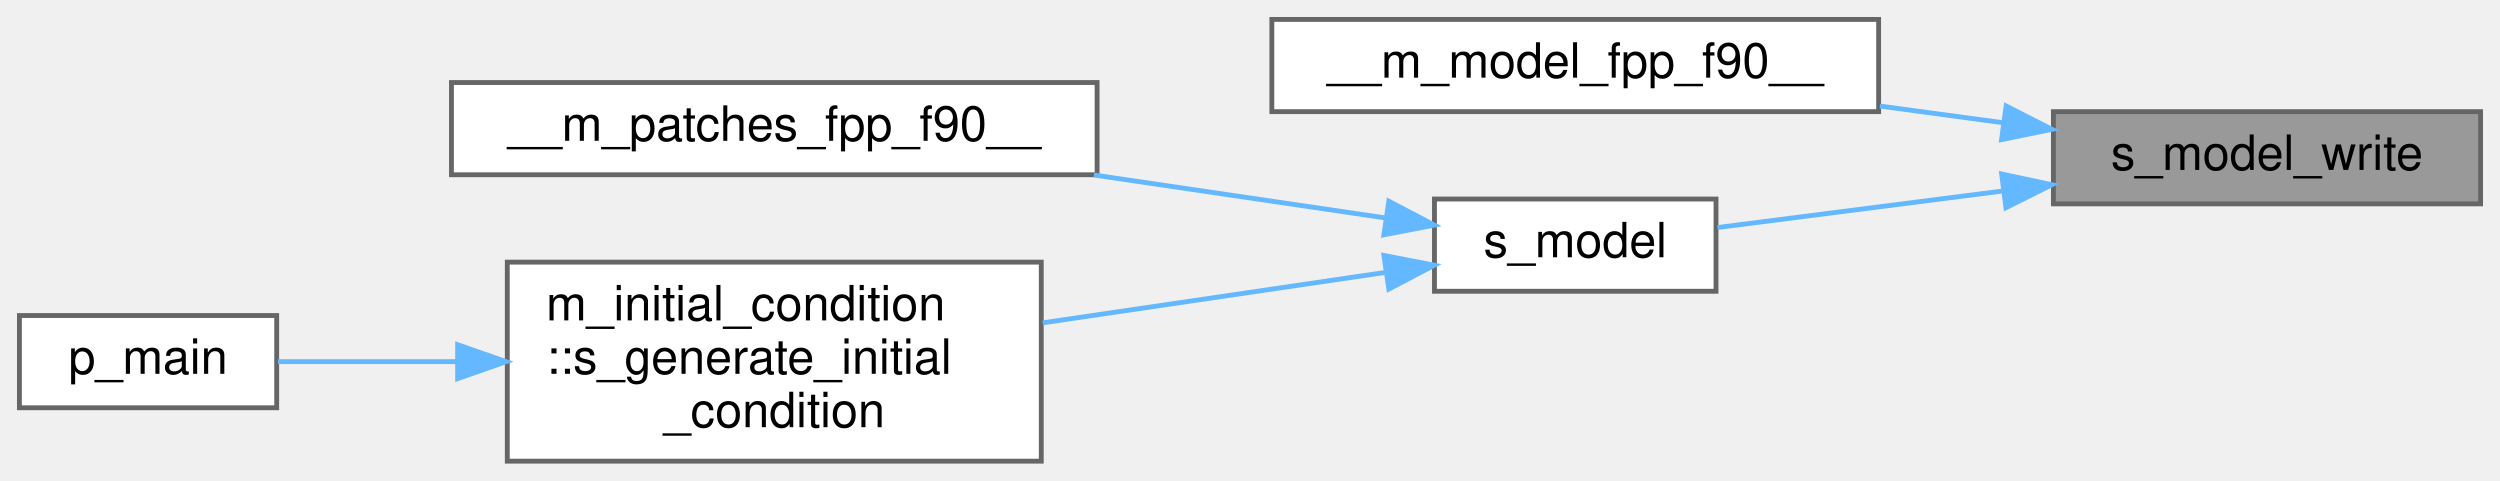
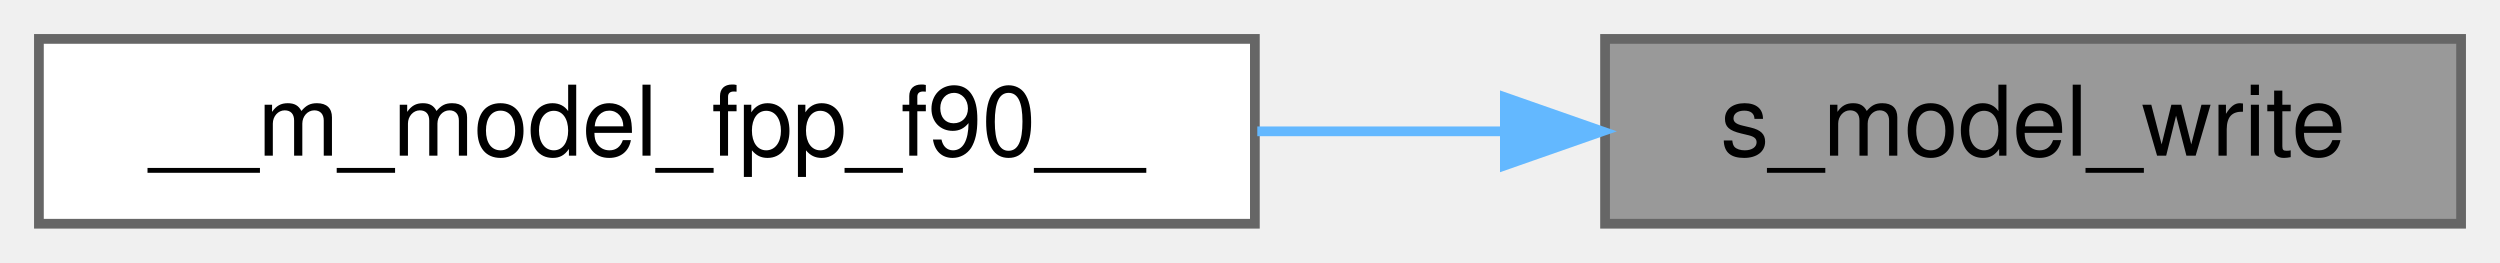
- <svg xmlns="http://www.w3.org/2000/svg" xmlns:xlink="http://www.w3.org/1999/xlink" width="515pt" height="99pt" viewBox="0.00 0.00 515.00 99.00">
-   <g id="graph0" class="graph" transform="scale(1 1) rotate(0) translate(4 95)">
+ <svg xmlns="http://www.w3.org/2000/svg" xmlns:xlink="http://www.w3.org/1999/xlink" width="257pt" height="27pt" viewBox="0.00 0.00 257.00 27.00">
+   <g id="graph0" class="graph" transform="scale(1 1) rotate(0) translate(4 23)">
    <g id="Node000001" class="node">
      <g id="a_Node000001">
        <a xlink:title="This procedure writes a binary STL file.">
-           <polygon fill="#999999" stroke="#666666" points="507,-72 419,-72 419,-53 507,-53 507,-72" />
-           <text text-anchor="middle" x="463" y="-60" font-family="Helvetica,sans-Serif" font-size="10.00">s_model_write</text>
+           <polygon fill="#999999" stroke="#666666" points="249,-19 161,-19 161,0 249,0 249,-19" />
+           <text text-anchor="middle" x="205" y="-7" font-family="Helvetica,sans-Serif" font-size="10.00">s_model_write</text>
        </a>
      </g>
    </g>
    <g id="Node000002" class="node">
      <g id="a_Node000002">
        <a xlink:href="m__model_8fpp_8f90.html#aec55944fb8c1ba7a734931f79a5a7686" target="_top" xlink:title=" ">
-           <polygon fill="white" stroke="#666666" points="383,-91 258,-91 258,-72 383,-72 383,-91" />
-           <text text-anchor="middle" x="320.5" y="-79" font-family="Helvetica,sans-Serif" font-size="10.00">__m_model_fpp_f90__</text>
+           <polygon fill="white" stroke="#666666" points="125,-19 0,-19 0,0 125,0 125,-19" />
+           <text text-anchor="middle" x="62.5" y="-7" font-family="Helvetica,sans-Serif" font-size="10.00">__m_model_fpp_f90__</text>
        </a>
      </g>
    </g>
    <g id="edge1_Node000001_Node000002" class="edge">
      <g id="a_edge1_Node000001_Node000002">
        <a xlink:title=" ">
-           <path fill="none" stroke="#63b8ff" d="M408.74,-69.7C400.42,-70.83 391.75,-72 383.25,-73.15" />
-           <polygon fill="#63b8ff" stroke="#63b8ff" points="409.26,-73.16 418.7,-68.36 408.32,-66.23 409.26,-73.16" />
-         </a>
-       </g>
-     </g>
-     <g id="Node000003" class="node">
-       <g id="a_Node000003">
-         <a xlink:href="m__patches_8fpp_8f90.html#ac7f748ab1e64c62eff219301807ba04e" target="_top" xlink:title="The STL patch is a 2/3D geometry that is imported from an STL file.">
-           <polygon fill="white" stroke="#666666" points="349.5,-54 291.5,-54 291.5,-35 349.5,-35 349.5,-54" />
-           <text text-anchor="middle" x="320.5" y="-42" font-family="Helvetica,sans-Serif" font-size="10.00">s_model</text>
-         </a>
-       </g>
-     </g>
-     <g id="edge2_Node000001_Node000003" class="edge">
-       <g id="a_edge2_Node000001_Node000003">
-         <a xlink:title=" ">
-           <path fill="none" stroke="#63b8ff" d="M408.74,-55.68C388.7,-53.11 366.7,-50.29 349.8,-48.13" />
-           <polygon fill="#63b8ff" stroke="#63b8ff" points="408.34,-59.15 418.7,-56.95 409.22,-52.21 408.34,-59.15" />
-         </a>
-       </g>
-     </g>
-     <g id="Node000004" class="node">
-       <g id="a_Node000004">
-         <a xlink:href="m__patches_8fpp_8f90.html#a4a44c39189d79ff9c01b6372bf3dd856" target="_top" xlink:title=" ">
-           <polygon fill="white" stroke="#666666" points="222,-78 89,-78 89,-59 222,-59 222,-78" />
-           <text text-anchor="middle" x="155.5" y="-66" font-family="Helvetica,sans-Serif" font-size="10.00">__m_patches_fpp_f90__</text>
-         </a>
-       </g>
-     </g>
-     <g id="edge3_Node000003_Node000004" class="edge">
-       <g id="a_edge3_Node000003_Node000004">
-         <a xlink:title=" ">
-           <path fill="none" stroke="#63b8ff" d="M281.44,-50.1C263.56,-52.74 241.72,-55.95 221.34,-58.95" />
-           <polygon fill="#63b8ff" stroke="#63b8ff" points="282.1,-53.55 291.48,-48.63 281.08,-46.62 282.1,-53.55" />
-         </a>
-       </g>
-     </g>
-     <g id="Node000005" class="node">
-       <g id="a_Node000005">
-         <a xlink:href="namespacem__initial__condition.html#aa74a70029e3ec0fd3225b369e7c5443e" target="_top" xlink:title="This subroutine peruses the patches and depending on the type of geometry associated with a particula...">
-           <polygon fill="white" stroke="#666666" points="210.5,-41 100.5,-41 100.5,0 210.5,0 210.5,-41" />
-           <text text-anchor="start" x="108.5" y="-29" font-family="Helvetica,sans-Serif" font-size="10.00">m_initial_condition</text>
-           <text text-anchor="start" x="108.5" y="-18" font-family="Helvetica,sans-Serif" font-size="10.00">::s_generate_initial</text>
-           <text text-anchor="middle" x="155.5" y="-7" font-family="Helvetica,sans-Serif" font-size="10.00">_condition</text>
-         </a>
-       </g>
-     </g>
-     <g id="edge4_Node000003_Node000005" class="edge">
-       <g id="a_edge4_Node000003_Node000005">
-         <a xlink:title=" ">
-           <path fill="none" stroke="#63b8ff" d="M281.34,-38.88C260.34,-35.79 233.93,-31.9 210.81,-28.5" />
-           <polygon fill="#63b8ff" stroke="#63b8ff" points="281.08,-42.38 291.48,-40.37 282.1,-35.45 281.08,-42.38" />
-         </a>
-       </g>
-     </g>
-     <g id="Node000006" class="node">
-       <g id="a_Node000006">
-         <a xlink:href="p__main_8f90.html#aeec10ee8e2940c953967da3e374e1579" target="_top" xlink:title="This program takes care of setting up the initial condition and grid data for the multicomponent flow...">
-           <polygon fill="white" stroke="#666666" points="53,-30 0,-30 0,-11 53,-11 53,-30" />
-           <text text-anchor="middle" x="26.5" y="-18" font-family="Helvetica,sans-Serif" font-size="10.00">p_main</text>
-         </a>
-       </g>
-     </g>
-     <g id="edge5_Node000005_Node000006" class="edge">
-       <g id="a_edge5_Node000005_Node000006">
-         <a xlink:title=" ">
-           <path fill="none" stroke="#63b8ff" d="M90.26,-20.5C77.14,-20.5 64.05,-20.5 53.26,-20.5" />
-           <polygon fill="#63b8ff" stroke="#63b8ff" points="90.27,-24 100.27,-20.5 90.27,-17 90.27,-24" />
+           <path fill="none" stroke="#63b8ff" d="M150.47,-9.5C142.23,-9.5 133.66,-9.5 125.25,-9.5" />
+           <polygon fill="#63b8ff" stroke="#63b8ff" points="150.7,-13 160.7,-9.5 150.7,-6 150.7,-13" />
        </a>
      </g>
    </g>
  </g>
</svg>
